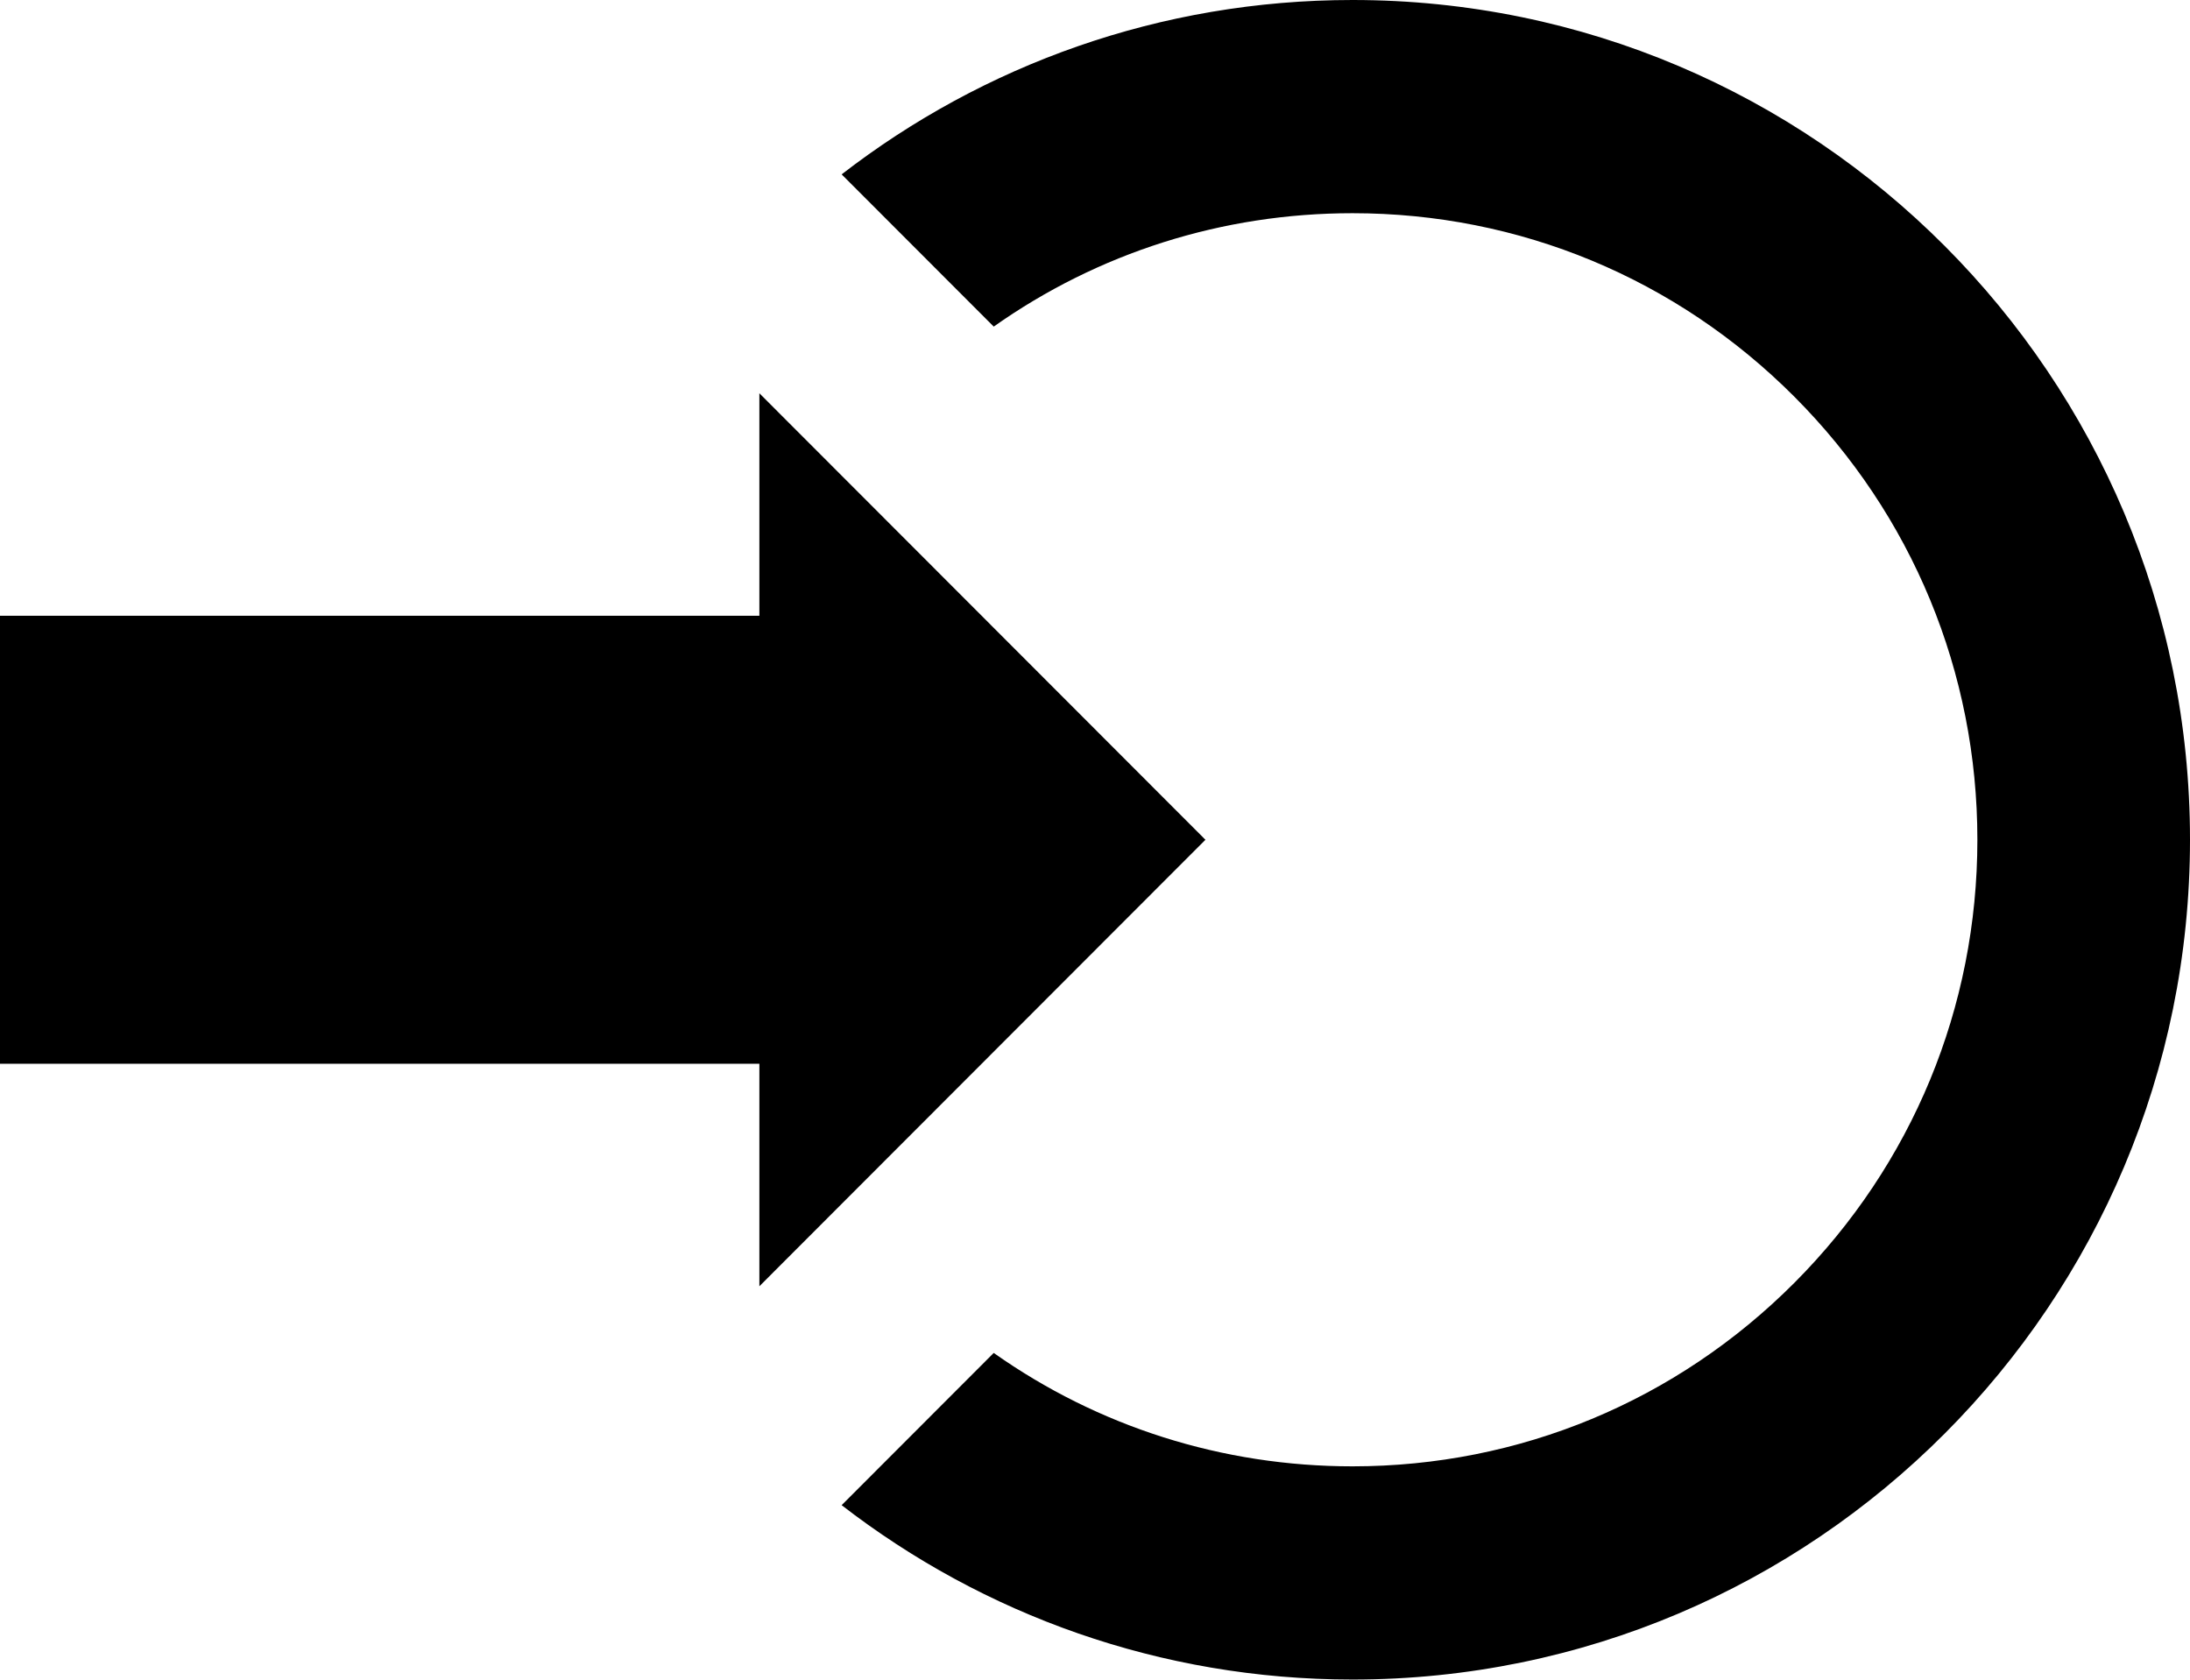
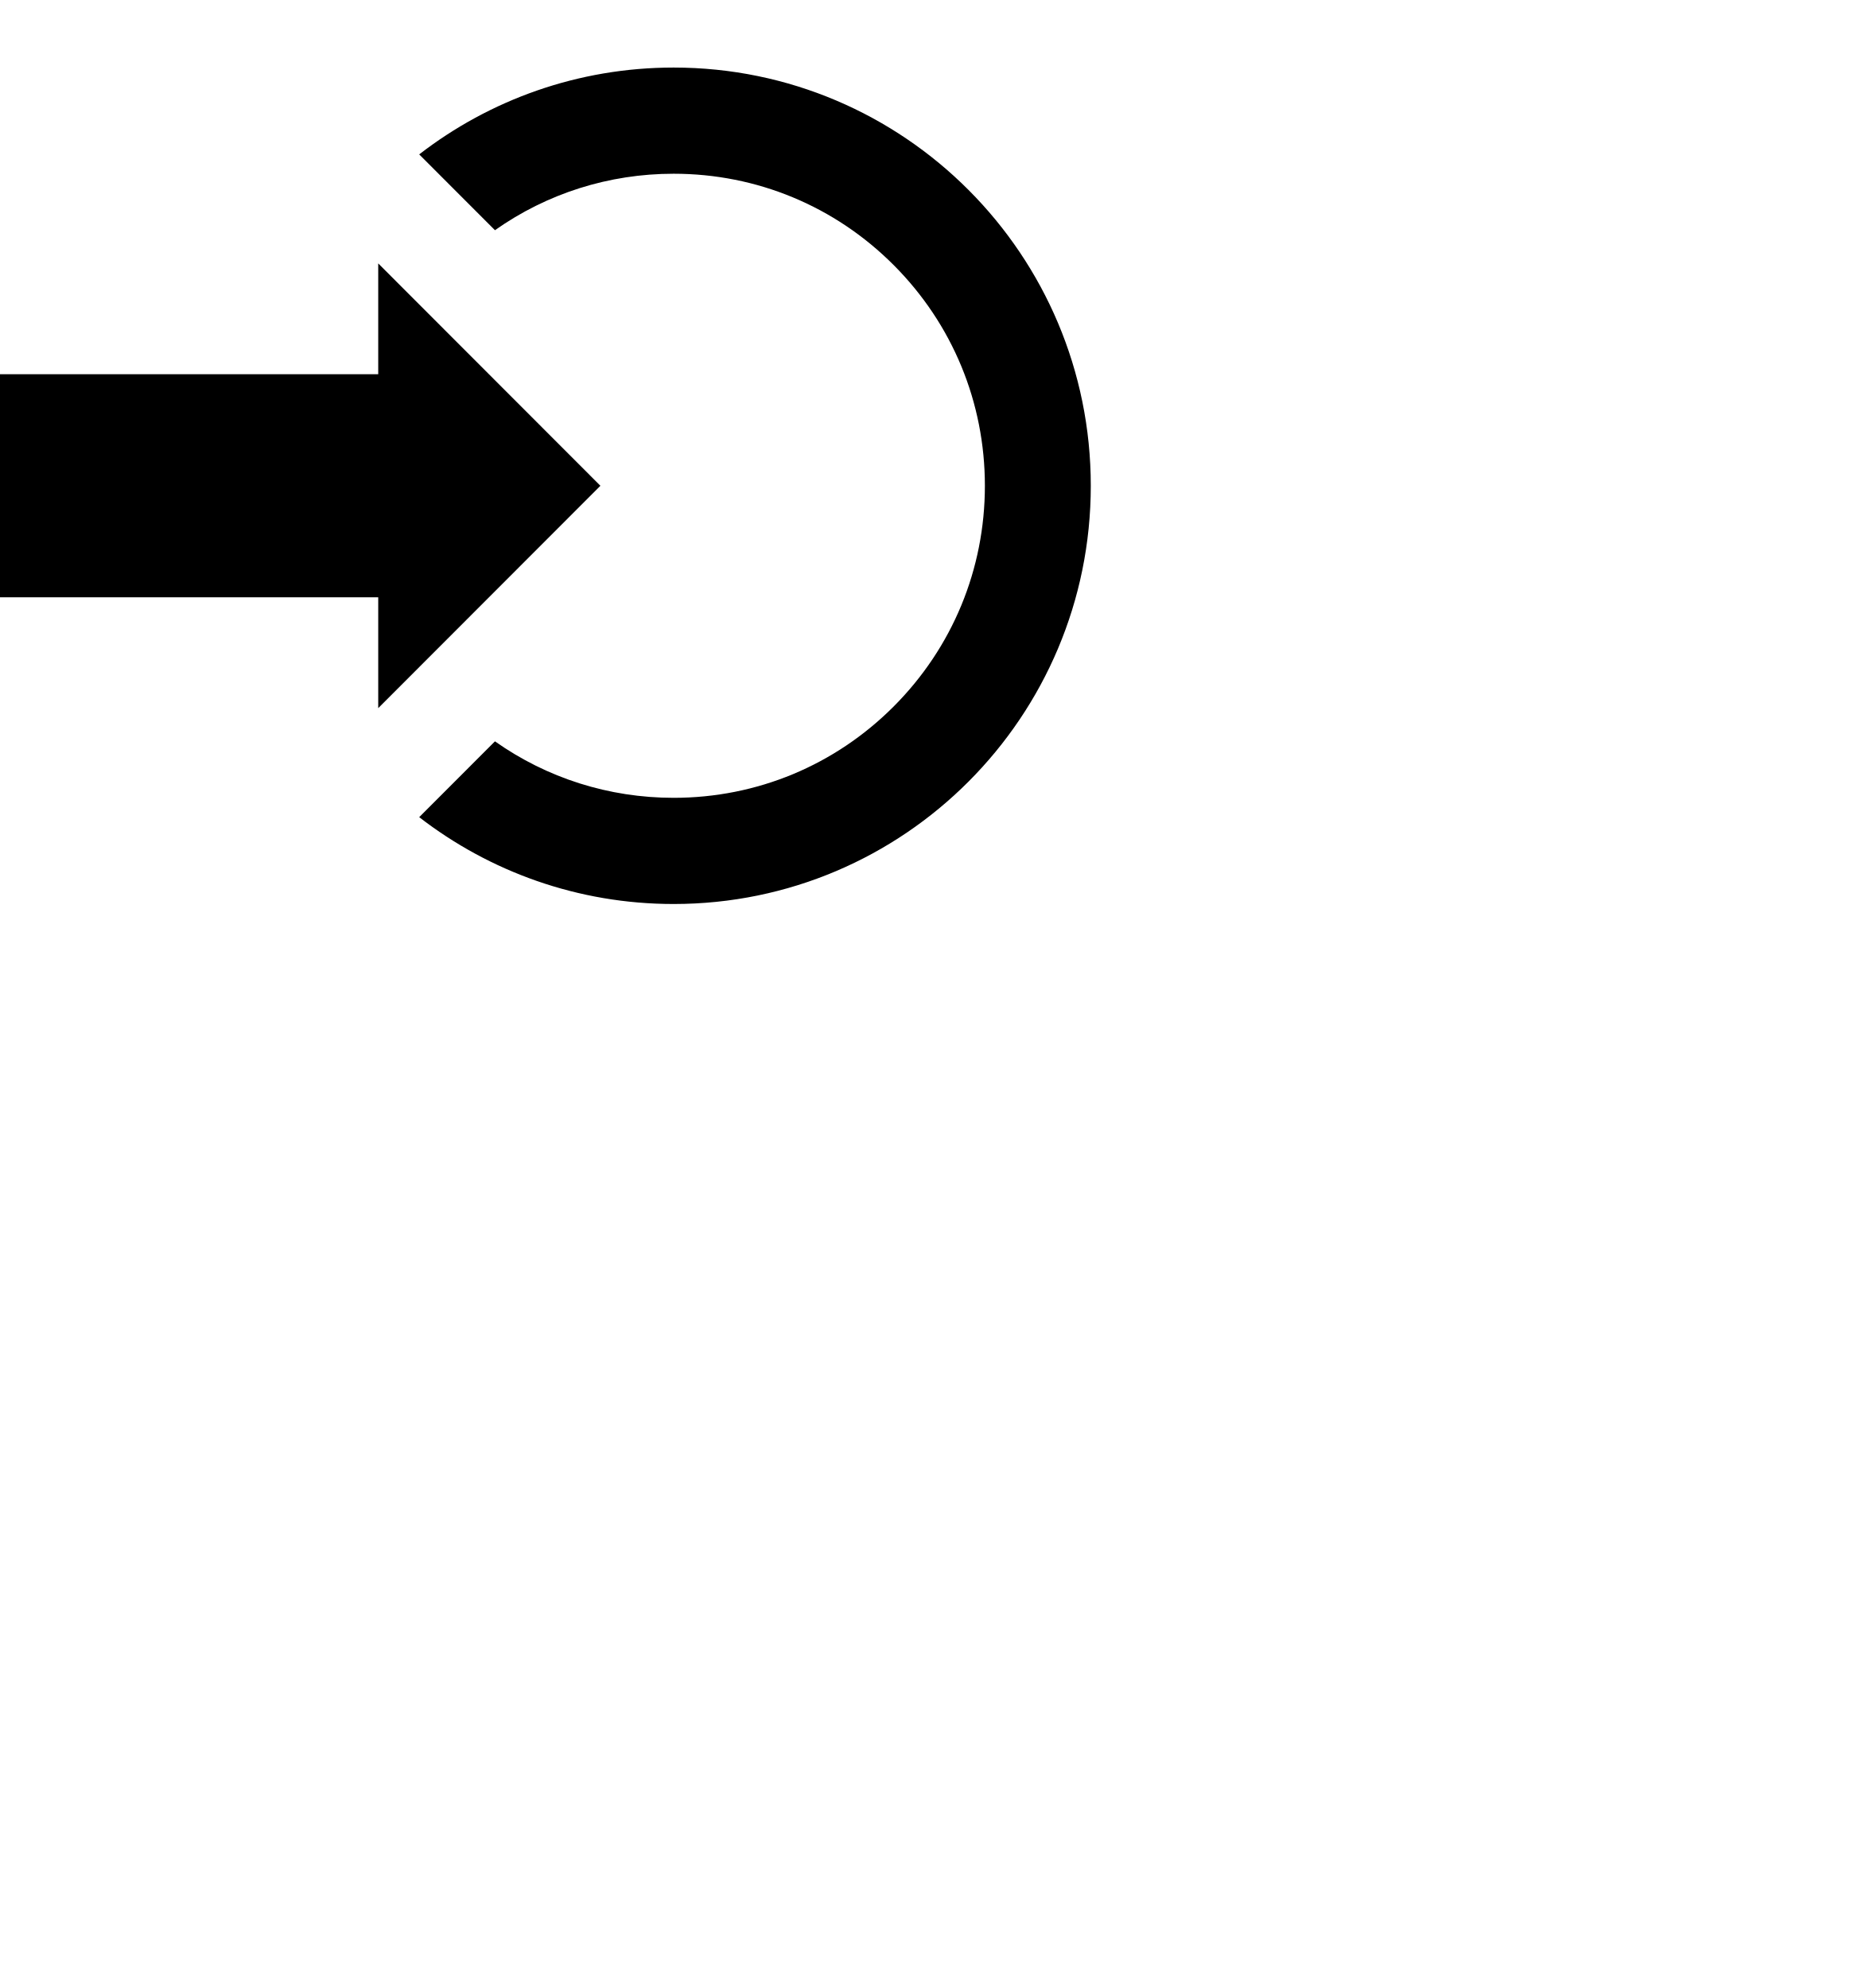
- <svg xmlns="http://www.w3.org/2000/svg" width="206px" height="158px" viewBox="0 0 206 158" version="1.1">
+ <svg xmlns="http://www.w3.org/2000/svg" width="96px" height="103px" viewBox="0 0 350 350" version="1.1" preserveAspectRatio="x200Y200 meet">
  <defs />
  <g id="Page-1" stroke="none" stroke-width="1" fill="none" fill-rule="evenodd">
    <path d="M0,100.07 L0,57.928 L71.43,57.928 L71.43,36.996 L113.388,79 L71.43,121.003 L71.43,100.07 L0,100.07 L0,100.07 Z M127.224,0 C109.132,0 92.467,6.12 79.168,16.403 L93.474,30.724 C103.29,23.792 114.97,20.057 127.224,20.057 C142.923,20.057 157.683,26.188 168.785,37.32 C179.886,48.454 186,63.256 186,79 C186,94.744 179.886,109.546 168.785,120.679 C157.683,131.811 142.923,137.943 127.224,137.943 C114.97,137.943 103.29,134.208 93.474,127.275 L79.168,141.596 C92.468,151.88 109.132,158 127.224,158 C170.731,157.999 206,122.63 206,79 C206,35.369 170.731,0 127.224,0 L127.224,0 Z" id="login-2-icon" fill="#000000" />
  </g>
</svg>
